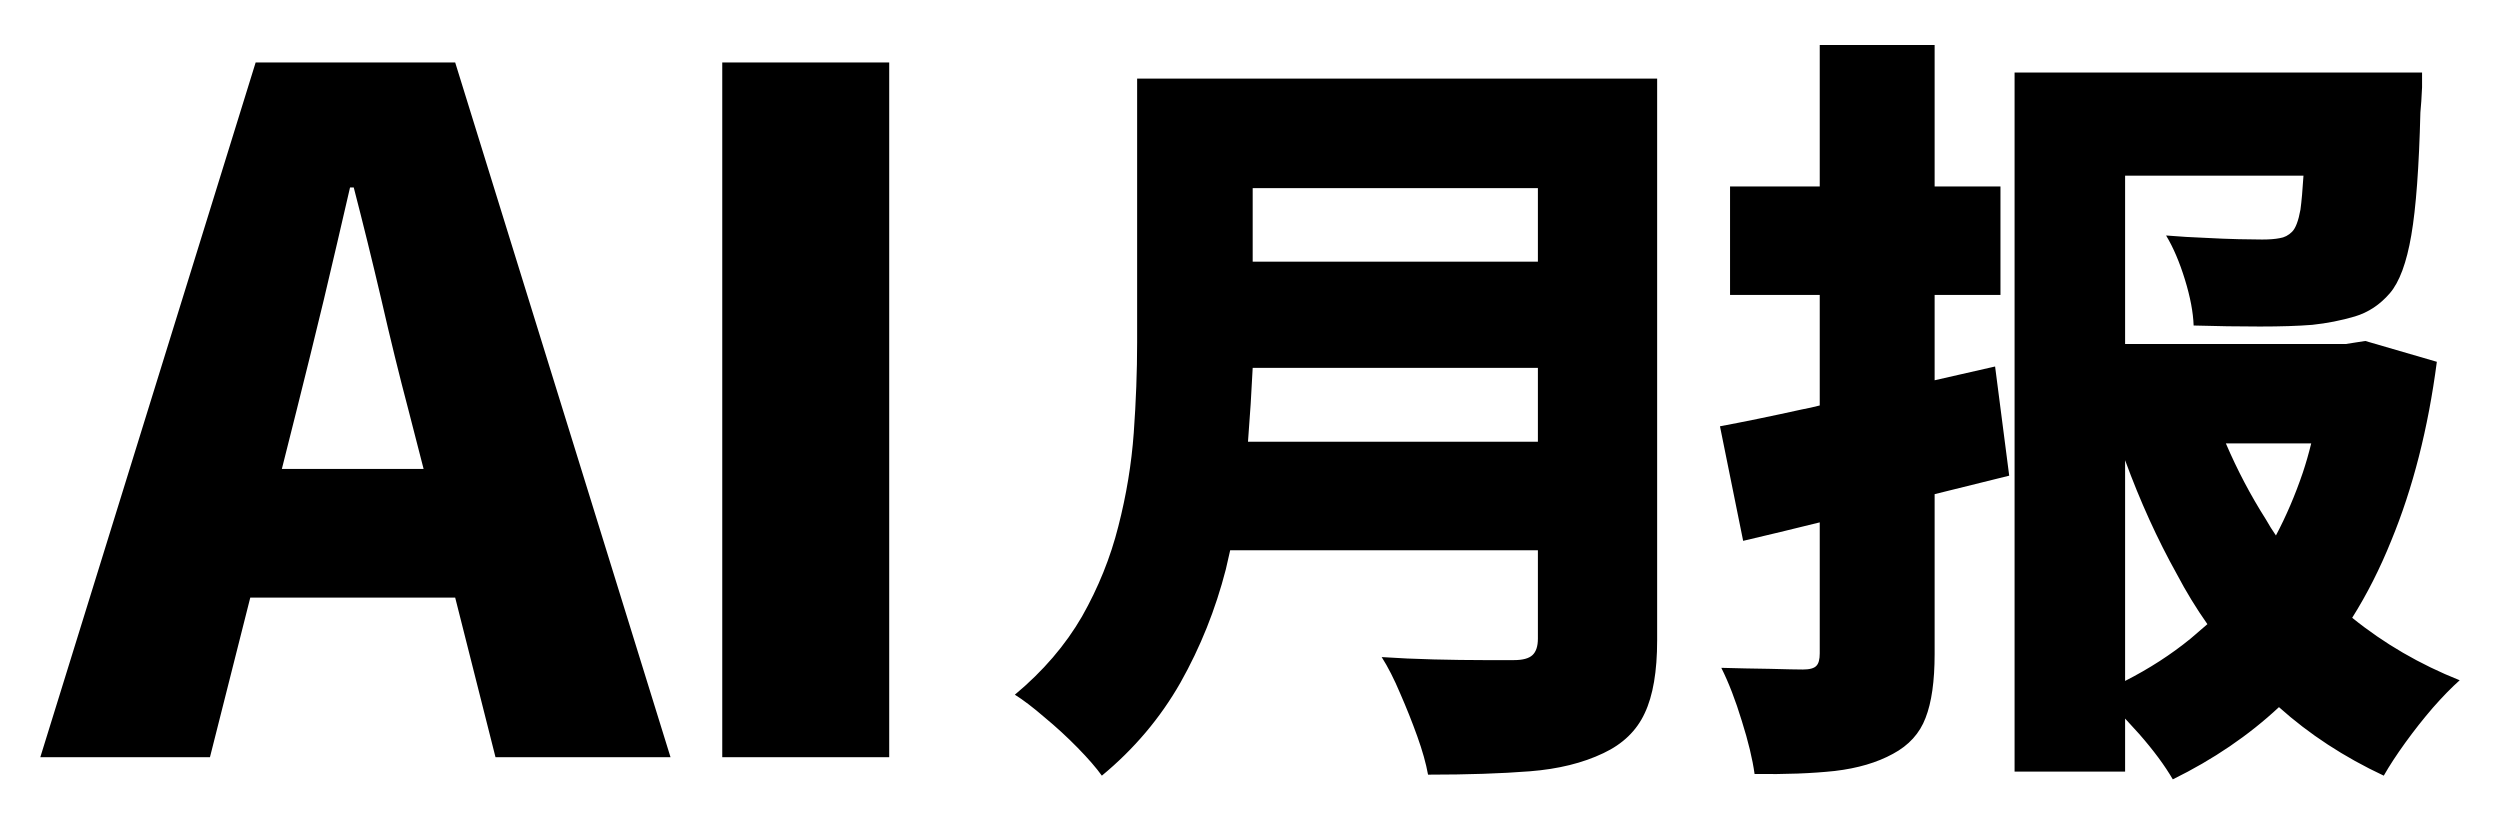
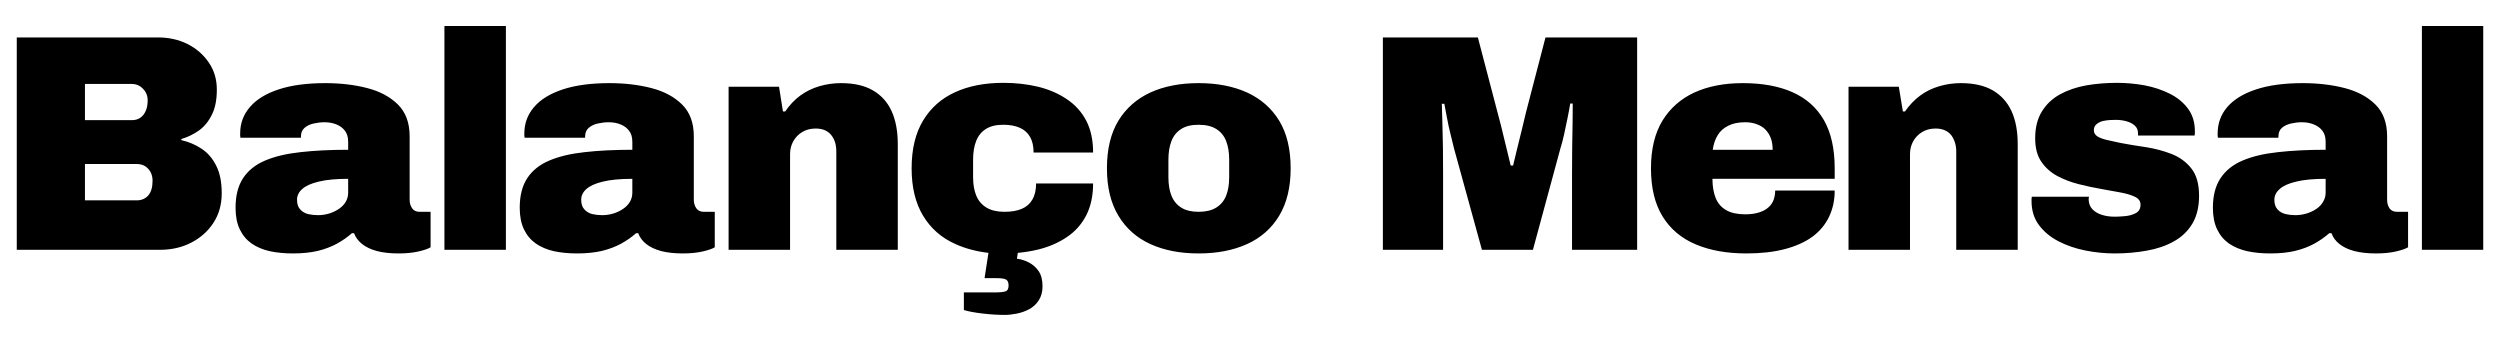
- <svg xmlns="http://www.w3.org/2000/svg" viewBox="0 -122.0 744.2 244.0">
-   <path id="accent" d="M62.5 103.4L12 103.4L76.1-103.4L135.5-103.4L199.6 103.4L147.5 103.4L135.5 55.9L74.5 55.9L62.5 103.4ZM83.9 17.6L126.1 17.6L121.6 0.1Q117.5-15.4 113.5-32.9Q109.4-50.4 105.3-66.2L105.3-66.2L104.2-66.2Q100.5-50.1 96.4-32.8Q92.2-15.4 88.3 0.1L88.3 0.1L83.9 17.6Z M264.7 103.4L215.0 103.4L215.0-103.4L264.7-103.4L264.7 103.4Z" />
-   <path id="ink" d="M338.5-20.0L338.5-98.6L493.3-98.6L493.3 68.6Q493.3 82.5 489.6 90.3Q486.0 98.1 477.3 102.2L477.3 102.2Q468.1 106.6 455.4 107.6Q442.7 108.6 425.1 108.6L425.1 108.6Q424.2 103.6 421.9 97.2Q419.6 90.8 416.8 84.4Q414.1 78.0 411.3 73.6L411.3 73.6Q418.7 74.1 426.8 74.3Q434.9 74.5 441.6 74.5L441.6 74.5L450.7 74.5Q454.6 74.5 456.2 73.0Q457.8 71.5 457.8 68.1L457.8 68.1L457.8 41.8L366.2 41.8Q365.5 44.8 364.9 47.5L364.9 47.5Q360.3 65.4 351.4 81.2Q342.4 97.0 328.0 108.9L328.0 108.9Q325.5 105.4 320.8 100.6Q316.1 95.8 310.9 91.5Q305.8 87.1 302.1 84.8L302.1 84.8Q314.7 74.3 322.1 61.5Q329.4 48.6 332.9 34.7Q336.5 20.7 337.5 6.8Q338.5-7.2 338.5-20.0L338.5-20.0ZM457.8-12.5L372.9-12.5Q372.4-1.9 371.5 9.5L371.5 9.5L457.8 9.5L457.8-12.5ZM457.8-66.0L372.9-66.0L372.9-44.1L457.8-44.1L457.8-66.0Z M599.7 107.7L599.7-100.4L721.0-100.4L721.0-96.0Q720.8-91.5 720.5-88.5L720.5-88.5Q719.9-64.2 717.8-52.0Q715.7-39.7 711.4-34.7Q707.0-29.6 701.0-27.8Q694.9-26.0 688.3-25.3L688.3-25.3Q682.1-24.8 672.7-24.8Q663.3-24.8 653.0-25.1L653.0-25.1Q652.8-31.0 650.4-38.8Q648.0-46.6 644.8-51.9L644.8-51.9Q650.9-51.4 656.4-51.2Q661.9-50.9 666.4-50.8Q670.9-50.7 673.4-50.7L673.4-50.7Q676.6-50.7 678.6-51.1Q680.7-51.4 682.3-53.0Q683.9-54.6 684.8-59.6L684.8-59.6Q685.3-63.3 685.7-69.7L685.7-69.7L632.6-69.7L632.6-19.6L698.3-19.6L704.1-20.5L725.4-14.3Q721.5 15.5 711.8 39.0L711.8 39.0Q706.8 51.4 700.2 61.9L700.2 61.9Q714.4 73.4 732.2 80.5L732.2 80.5Q728.6 83.7 724.2 88.7Q719.9 93.7 716.0 99.1Q712.1 104.5 709.6 108.9L709.6 108.9Q691.9 100.6 678.4 88.5L678.4 88.5Q664.9 101.1 646.8 110L646.8 110Q643.2 103.8 636.8 96.5L636.8 96.5Q634.7 94.2 632.6 91.9L632.6 91.9L632.6 107.7L599.7 107.7ZM518.9 39.0L512.0 4.9Q522.7 2.9 536.3-0.1L536.3-0.1Q539.0-0.6 541.7-1.3L541.7-1.3L541.7-34.2L515.0-34.2L515.0-66.5L541.7-66.5L541.7-108.6L575.9-108.6L575.9-66.5L595.5-66.5L595.5-34.2L575.9-34.2L575.9-8.8Q585.0-10.9 593.9-12.9L593.9-12.9L598.1 19.6Q587.1 22.3 575.9 25.1L575.9 25.1L575.9 72.7Q575.9 84.8 573.2 91.7Q570.6 98.6 563.5 102.4Q556.4 106.3 546.2 107.5Q536.0 108.6 522.3 108.4L522.3 108.4Q521.4 101.8 518.5 92.6Q515.7 83.4 512.4 76.8L512.4 76.8Q519.5 77.0 526.9 77.1Q534.2 77.3 536.7 77.3L536.7 77.3Q539.7 77.3 540.7 76.2Q541.7 75.2 541.7 72.5L541.7 72.5L541.7 33.5Q529.6 36.5 518.9 39.0L518.9 39.0ZM657.1 63.8L657.1 63.8Q652.1 56.7 648.0 48.9L648.0 48.9Q639.3 33.3 632.6 15.0L632.6 15.0L632.6 80.7Q643.4 75.2 652.1 68.1L652.1 68.1Q654.6 66.0 657.1 63.8ZM688.0 10.0L662.6 10.0Q667.7 21.9 674.5 32.6L674.5 32.6Q675.9 35.1 677.5 37.4L677.5 37.4Q682.1 28.7 685.5 18.7L685.5 18.7Q686.9 14.5 688.0 10.0L688.0 10.0Z" />
+ <svg xmlns="http://www.w3.org/2000/svg" viewBox="0 -122.0 1789.4 244.0">
+   <path id="accent" d="M1032.9 56.8L989.8 56.8L989.8-95.2L1057.8-95.2L1071.8-41.8Q1072.6-38.9 1074.3-32.3Q1076.0-25.6 1077.8-17.9Q1079.7-10.2 1081.3-3.5L1081.3-3.5L1083.0-3.5Q1084.1-8.4 1085.8-15.1Q1087.4-21.9 1089.2-28.9Q1091.0-36.0 1092.3-41.8L1092.3-41.8L1106.2-95.2L1171.8-95.2L1171.8 56.8L1125.2 56.8L1125.2 2.0Q1125.2-6.8 1125.3-16.2Q1125.4-25.6 1125.6-34.0Q1125.7-42.4 1125.7-47.9L1125.7-47.9L1123.9-47.9Q1123.2-43.5 1122.0-37.6Q1120.8-31.6 1119.5-25.7Q1118.2-19.9 1116.8-15.5L1116.8-15.5L1097.2 56.8L1060.7 56.8L1040.8-15.5Q1039.7-19.9 1038.3-25.7Q1036.8-31.6 1035.7-37.6Q1034.6-43.5 1033.8-47.7L1033.8-47.7L1032.0-47.7Q1032.2-42.2 1032.4-33.8Q1032.6-25.4 1032.8-16.1Q1032.9-6.8 1032.9 2.0L1032.9 2.0L1032.9 56.8Z M1250.0 59.4L1250.0 59.4Q1229.0 59.4 1213.7 52.9Q1198.3 46.4 1190.0 32.9Q1181.7 19.4 1181.7-1.5L1181.7-1.5Q1181.7-22.1 1189.9-35.6Q1198.1-49.0 1212.8-55.8Q1227.5-62.5 1247.4-62.5L1247.4-62.5Q1268.4-62.5 1283.0-56.0Q1297.7-49.5 1305.5-36.0Q1313.2-22.5 1313.2-1.5L1313.2-1.5L1313.2 6.0L1225.7 6.0Q1225.7 13.9 1228.0 19.7Q1230.3 25.4 1235.5 28.4Q1240.7 31.4 1249.1 31.4L1249.1 31.4Q1255.1 31.4 1259.2 30.0Q1263.3 28.7 1265.8 26.4Q1268.4 24.1 1269.5 21.0Q1270.6 17.9 1270.6 14.4L1270.6 14.4L1313.2 14.4Q1313.2 24.7 1309.2 33.1Q1305.2 41.5 1297.3 47.4Q1289.3 53.2 1277.5 56.3Q1265.7 59.4 1250.0 59.4ZM1225.9-14.8L1225.9-14.8L1268.8-14.8Q1268.8-19.4 1267.5-23.1Q1266.1-26.7 1263.6-29.3Q1261.1-31.8 1257.4-33.1Q1253.8-34.5 1249.1-34.5L1249.1-34.5Q1241.8-34.5 1237.0-32.0Q1232.1-29.6 1229.5-25.3Q1226.8-21.0 1225.9-14.8Z M1367.1 56.8L1323.1 56.8L1323.1-59.9L1359.1-59.9L1362.0-42.2L1363.5-42.2Q1368.2-49.0 1374.4-53.6Q1380.5-58.1 1388.1-60.3Q1395.6-62.5 1403.5-62.5L1403.5-62.5Q1417.4-62.5 1426.4-57.3Q1435.3-52.1 1439.8-42.4Q1444.2-32.7 1444.2-18.8L1444.2-18.8L1444.2 56.8L1400.2 56.8L1400.2-13.5Q1400.2-17.2 1399.2-20.2Q1398.2-23.2 1396.5-25.4Q1394.7-27.6 1391.9-28.8Q1389.2-30.0 1385.4-30.0L1385.4-30.0Q1379.9-30.0 1375.8-27.5Q1371.7-25.0 1369.4-20.9Q1367.1-16.8 1367.1-11.7L1367.1-11.7L1367.1 56.8Z M1513.7 59.4L1513.7 59.4Q1503.1 59.4 1492.6 57.3Q1482.1 55.2 1473.4 50.7Q1464.7 46.2 1459.4 39.1Q1454.1 32.0 1454.1 21.9L1454.1 21.9L1454.1 20.3Q1454.1 19.7 1454.3 18.8L1454.3 18.8L1495.2 18.8Q1495.0 19.4 1495.0 20.1L1495.0 20.1L1495.0 21.2Q1495.2 25.2 1497.7 27.8Q1500.3 30.5 1504.5 31.8Q1508.6 33.1 1513.7 33.1L1513.7 33.1Q1516.8 33.1 1521.1 32.7Q1525.4 32.3 1528.8 30.5Q1532.1 28.7 1532.1 24.5L1532.1 24.5Q1532.1 20.8 1528.2 18.9Q1524.3 17.0 1518.0 15.8Q1511.7 14.6 1504.2 13.3L1504.2 13.3Q1496.1 11.9 1487.8 9.8Q1479.5 7.7 1472.4 3.9Q1465.3 0 1461.0-6.4Q1456.7-12.8 1456.7-23.0L1456.7-23.0Q1456.7-34.5 1461.5-42.2Q1466.2-49.9 1474.5-54.5Q1482.8-59.0 1493.3-60.9Q1503.8-62.7 1515.3-62.7L1515.3-62.7Q1525.2-62.7 1535.1-60.9Q1544.9-59.0 1553.1-54.9Q1561.2-50.8 1566.1-44.2Q1571.0-37.6 1571.0-28.1L1571.0-28.1L1571.0-26.5Q1571.0-25.4 1570.7-25.0L1570.7-25.0L1530.3-25.0L1530.3-26.7Q1530.3-30.0 1528.0-32.1Q1525.7-34.2 1522.0-35.2Q1518.4-36.2 1514.6-36.2L1514.6-36.2Q1513.3-36.2 1510.6-36.1Q1508.0-36.0 1505.2-35.4Q1502.5-34.7 1500.6-33.1Q1498.7-31.6 1498.7-28.7L1498.7-28.7Q1498.7-26.1 1501.2-24.4Q1503.8-22.8 1508.1-21.8Q1512.4-20.8 1517.7-19.7L1517.7-19.7Q1526.1-18.1 1535.8-16.7Q1545.5-15.2 1554.3-11.8Q1563-8.4 1568.5-1.4Q1574.0 5.5 1574.0 18.1L1574.0 18.1Q1574.0 30.0 1569.2 38.1Q1564.3 46.2 1555.9 50.8Q1547.5 55.5 1536.6 57.4Q1525.7 59.4 1513.7 59.4Z M1625.0 59.4L1625.0 59.4Q1616.0 59.4 1608.5 57.8Q1601.0 56.1 1595.4 52.3Q1589.9 48.4 1586.9 42.1Q1583.9 35.8 1583.9 26.7L1583.9 26.7Q1583.9 13.7 1589.4 5.5Q1594.8-2.7 1605.2-7.1Q1615.5-11.5 1630.5-13.1Q1645.4-14.8 1664.6-14.8L1664.6-14.8L1664.6-20.5Q1664.6-25.4 1662.3-28.4Q1660.0-31.4 1656.2-32.9Q1652.4-34.5 1647.6-34.5L1647.6-34.5Q1643.8-34.5 1639.8-33.6Q1635.9-32.7 1633.3-30.5Q1630.8-28.3 1630.8-24.3L1630.8-24.3L1630.8-23.4L1587.5-23.4Q1587.3-24.3 1587.3-25.0L1587.3-25.0L1587.3-26.5Q1587.3-37.3 1594.2-45.4Q1601.2-53.5 1614.8-58.0Q1628.4-62.5 1648.2-62.5L1648.2-62.5Q1664.4-62.5 1678.1-59.0Q1691.8-55.5 1700.2-47.2Q1708.6-38.9 1708.6-24.5L1708.6-24.5L1708.6 21.0Q1708.6 24.5 1710.3 27.1Q1712.1 29.6 1715.6 29.6L1715.6 29.6L1723.6 29.6L1723.6 55.0Q1720.9 56.6 1714.9 58.0Q1708.8 59.4 1700.6 59.4L1700.6 59.4Q1691.8 59.4 1685.1 57.7Q1678.5 55.9 1674.4 52.6Q1670.3 49.3 1668.8 44.9L1668.8 44.9L1667.2 44.9Q1662.6 49.0 1656.5 52.4Q1650.5 55.7 1642.7 57.6Q1635.0 59.4 1625.0 59.4ZM1642.9 32.0L1642.9 32.0Q1647.1 32.0 1651.0 30.8Q1654.9 29.6 1658.0 27.5Q1661.1 25.4 1662.8 22.4Q1664.6 19.4 1664.6 15.9L1664.6 15.9L1664.6 6.0Q1651.6 6.0 1643.5 8.0Q1635.4 9.9 1631.7 13.3Q1627.9 16.6 1627.9 21.0Q1627.9 25.4 1630.1 27.8Q1632.3 30.3 1635.8 31.2Q1639.2 32.0 1642.9 32.0Z M1777.4 56.8L1733.5 56.8L1733.5-103.4L1777.4-103.4L1777.4 56.8Z" />
+   <path id="ink" d="M114.5 56.8L12 56.8L12-95.2L113.2-95.2Q124.7-95.2 134.2-90.5Q143.7-85.7 149.4-77.3Q155.2-68.9 155.2-57.9L155.2-57.9Q155.2-46.8 151.6-39.8Q148.1-32.7 142.4-28.6Q136.6-24.5 129.8-22.5L129.8-22.5L129.8-21.7Q137.7-19.9 144.2-15.6Q150.8-11.3 154.7-3.5Q158.7 4.2 158.7 16.3L158.7 16.3Q158.7 28.5 152.7 37.6Q146.8 46.6 136.8 51.7Q126.9 56.8 114.5 56.8L114.5 56.8ZM60.8-4.6L60.8 21.4L97.9 21.4Q103.0 21.4 106.1 17.9Q109.2 14.4 109.2 7.3L109.2 7.3Q109.2 4.0 107.8 1.2Q106.3-1.5 103.8-3.1Q101.3-4.6 97.9-4.6L97.9-4.6L60.8-4.6ZM60.8-61.9L60.8-36.0L94.4-36.0Q97.9-36.0 100.4-37.7Q102.8-39.3 104.2-42.4Q105.7-45.5 105.7-50.2L105.7-50.2Q105.7-55.0 102.4-58.4Q99.1-61.9 94.4-61.9L94.4-61.9L60.8-61.9Z M209.7 59.4L209.7 59.4Q200.6 59.4 193.1 57.8Q185.6 56.1 180.1 52.3Q174.6 48.4 171.6 42.1Q168.6 35.8 168.6 26.7L168.6 26.7Q168.6 13.7 174.0 5.5Q179.4-2.7 189.8-7.1Q200.2-11.5 215.1-13.1Q230.0-14.8 249.2-14.8L249.2-14.8L249.2-20.5Q249.2-25.4 246.9-28.4Q244.6-31.4 240.9-32.9Q237.1-34.5 232.2-34.5L232.2-34.5Q228.5-34.5 224.5-33.6Q220.5-32.7 218.0-30.5Q215.4-28.3 215.4-24.3L215.4-24.3L215.4-23.4L172.1-23.4Q171.9-24.3 171.9-25.0L171.9-25.0L171.9-26.5Q171.9-37.3 178.9-45.4Q185.8-53.5 199.4-58.0Q213.0-62.5 232.9-62.5L232.9-62.5Q249.0-62.5 262.7-59.0Q276.4-55.5 284.8-47.2Q293.2-38.9 293.2-24.5L293.2-24.5L293.2 21.0Q293.2 24.5 295.0 27.1Q296.7 29.6 300.3 29.6L300.3 29.6L308.2 29.6L308.2 55.0Q305.6 56.6 299.5 58.0Q293.4 59.4 285.3 59.4L285.3 59.4Q276.4 59.4 269.8 57.7Q263.2 55.9 259.1 52.6Q255.0 49.3 253.4 44.9L253.4 44.9L251.9 44.9Q247.3 49.0 241.2 52.4Q235.1 55.7 227.4 57.6Q219.6 59.4 209.7 59.4ZM227.6 32.0L227.6 32.0Q231.8 32.0 235.7 30.8Q239.5 29.6 242.6 27.5Q245.7 25.4 247.5 22.4Q249.2 19.4 249.2 15.9L249.2 15.9L249.2 6.0Q236.2 6.0 228.1 8.0Q220.1 9.9 216.3 13.3Q212.6 16.6 212.6 21.0Q212.6 25.4 214.8 27.8Q217.0 30.3 220.4 31.2Q223.8 32.0 227.6 32.0Z M362.1 56.8L318.1 56.8L318.1-103.4L362.1-103.4L362.1 56.8Z M413.1 59.4L413.1 59.4Q404.0 59.4 396.5 57.8Q389.0 56.1 383.5 52.3Q378.0 48.4 375.0 42.1Q372.0 35.8 372.0 26.7L372.0 26.7Q372.0 13.7 377.4 5.5Q382.8-2.7 393.2-7.1Q403.6-11.5 418.5-13.1Q433.4-14.8 452.6-14.8L452.6-14.8L452.6-20.5Q452.6-25.4 450.3-28.4Q448.0-31.4 444.3-32.9Q440.5-34.5 435.6-34.5L435.6-34.5Q431.9-34.5 427.9-33.6Q423.9-32.7 421.4-30.5Q418.8-28.3 418.8-24.3L418.8-24.3L418.8-23.4L375.5-23.4Q375.3-24.3 375.3-25.0L375.3-25.0L375.3-26.5Q375.3-37.3 382.3-45.4Q389.2-53.5 402.8-58.0Q416.4-62.5 436.3-62.5L436.3-62.5Q452.4-62.5 466.1-59.0Q479.8-55.5 488.2-47.2Q496.6-38.9 496.6-24.5L496.6-24.5L496.6 21.0Q496.6 24.5 498.4 27.1Q500.2 29.6 503.7 29.6L503.7 29.6L511.6 29.6L511.6 55.0Q509.0 56.6 502.9 58.0Q496.8 59.4 488.7 59.4L488.7 59.4Q479.8 59.4 473.2 57.7Q466.6 55.9 462.5 52.6Q458.4 49.3 456.8 44.9L456.8 44.9L455.3 44.9Q450.7 49.0 444.6 52.4Q438.5 55.7 430.8 57.6Q423.0 59.4 413.1 59.4ZM431.0 32.0L431.0 32.0Q435.2 32.0 439.1 30.8Q442.9 29.6 446.0 27.5Q449.1 25.4 450.9 22.4Q452.6 19.4 452.6 15.9L452.6 15.9L452.6 6.0Q439.6 6.0 431.5 8.0Q423.5 9.9 419.7 13.3Q416.0 16.6 416.0 21.0Q416.0 25.4 418.2 27.8Q420.4 30.3 423.8 31.2Q427.2 32.0 431.0 32.0Z M565.5 56.8L521.5 56.8L521.5-59.9L557.6-59.9L560.4-42.2L562.0-42.2Q566.6-49.0 572.8-53.6Q579.0-58.1 586.5-60.3Q594.0-62.5 602.0-62.5L602.0-62.5Q615.9-62.5 624.8-57.3Q633.8-52.1 638.2-42.4Q642.6-32.7 642.6-18.8L642.6-18.8L642.6 56.8L598.6 56.8L598.6-13.5Q598.6-17.2 597.7-20.2Q596.7-23.2 594.9-25.4Q593.1-27.6 590.4-28.8Q587.6-30.0 583.8-30.0L583.8-30.0Q578.3-30.0 574.2-27.5Q570.1-25.0 567.8-20.9Q565.5-16.8 565.5-11.7L565.5-11.7L565.5 56.8Z M719.2 103.4L719.2 103.4Q711.7 103.4 703.2 102.4Q694.7 101.4 689.9 99.9L689.9 99.9L689.9 87.3L713.1 87.3Q717.0 87.3 719.5 86.6Q721.9 85.9 721.9 82.4L721.9 82.4Q721.9 79.1 720.1 78.1Q718.4 77.1 713.5 77.1L713.5 77.1L704.7 77.1L707.5 59.0Q694.1 57.4 683.7 52.6L683.7 52.6Q668.9 46.0 660.7 32.4Q652.5 18.8 652.5-1.5L652.5-1.5Q652.5-22.1 660.7-35.7Q668.9-49.3 683.6-56.0Q698.2-62.7 718.1-62.7L718.1-62.7Q731.4-62.7 743.1-59.9Q754.8-57.0 763.6-51.0Q772.5-45.1 777.5-35.6Q782.4-26.1 782.4-12.8L782.4-12.8L739.8-12.8Q739.8-19.7 737.2-24.1Q734.7-28.5 729.8-30.6Q725.0-32.7 718.1-32.7L718.1-32.7Q710.4-32.7 705.7-29.7Q700.9-26.7 698.7-21.1Q696.5-15.5 696.5-7.7L696.5-7.7L696.5 4.9Q696.5 12.6 698.8 18.1Q701.1 23.6 706.1 26.6Q711.1 29.6 719.0 29.6L719.0 29.6Q726.3 29.6 731.3 27.5Q736.3 25.4 738.9 20.9Q741.6 16.3 741.6 9.3L741.6 9.3L782.4 9.3Q782.4 22.5 777.5 32.1Q772.5 41.8 763.6 47.7Q754.8 53.7 743.1 56.6L743.1 56.6Q736.0 58.3 728.5 59.0L728.5 59.0L727.9 63.2Q731.8 63.6 736.1 65.7Q740.4 67.8 743.3 71.9Q746.2 76.0 746.2 82.9L746.2 82.9Q746.2 89.0 743.4 93.1Q740.7 97.2 736.5 99.4Q732.3 101.6 727.6 102.5Q723.0 103.4 719.2 103.4Z M857.9 59.4L857.9 59.4Q838.1 59.4 823.4 52.7Q808.7 46.0 800.5 32.4Q792.3 18.8 792.3-1.5L792.3-1.5Q792.3-22.1 800.5-35.6Q808.7-49.0 823.4-55.8Q838.1-62.5 857.9-62.5L857.9-62.5Q877.8-62.5 892.6-55.8Q907.4-49.0 915.6-35.6Q923.8-22.1 923.8-1.5L923.8-1.5Q923.8 18.8 915.6 32.4Q907.4 46.0 892.6 52.7Q877.8 59.4 857.9 59.4ZM857.9 29.6L857.9 29.6Q865.7 29.6 870.5 26.6Q875.4 23.6 877.6 18.1Q879.8 12.6 879.8 4.9L879.8 4.9L879.8-7.7Q879.8-15.5 877.6-21.1Q875.4-26.7 870.5-29.7Q865.7-32.7 857.9-32.7L857.9-32.7Q850.2-32.7 845.5-29.7Q840.7-26.7 838.5-21.1Q836.3-15.5 836.3-7.7L836.3-7.7L836.3 4.9Q836.3 12.6 838.5 18.1Q840.7 23.6 845.5 26.6Q850.2 29.6 857.9 29.6Z" />
</svg>
